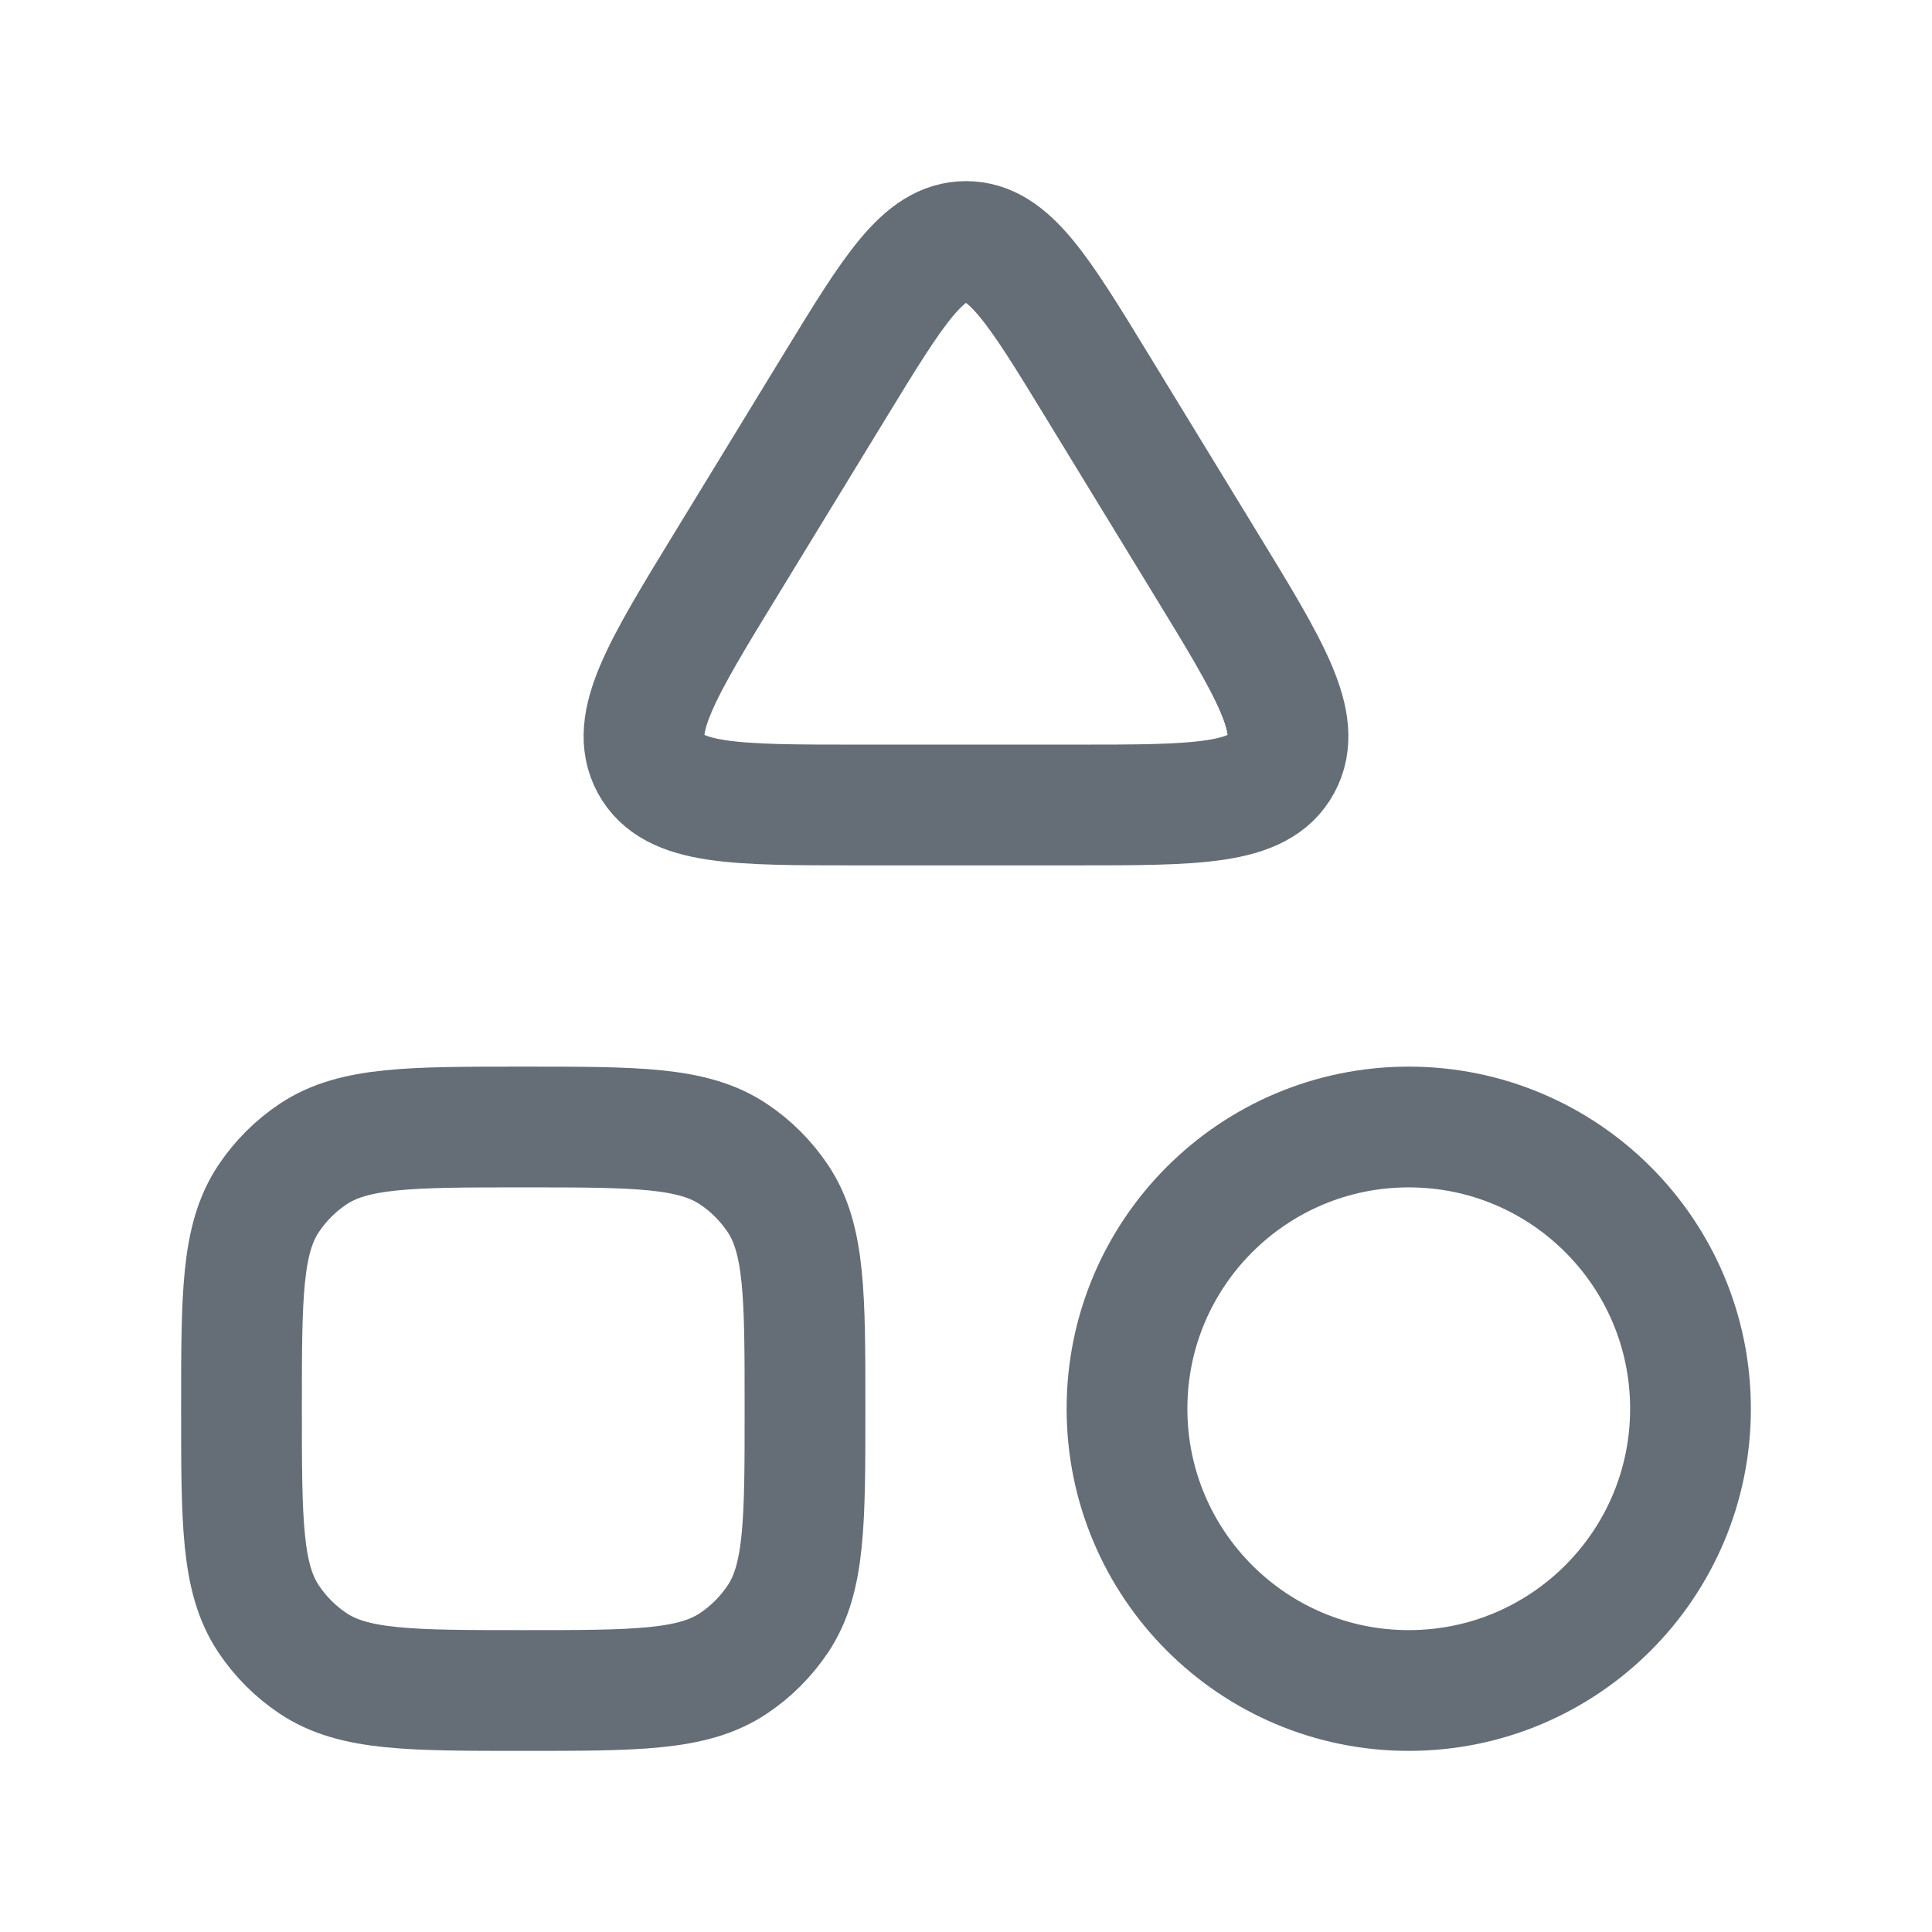
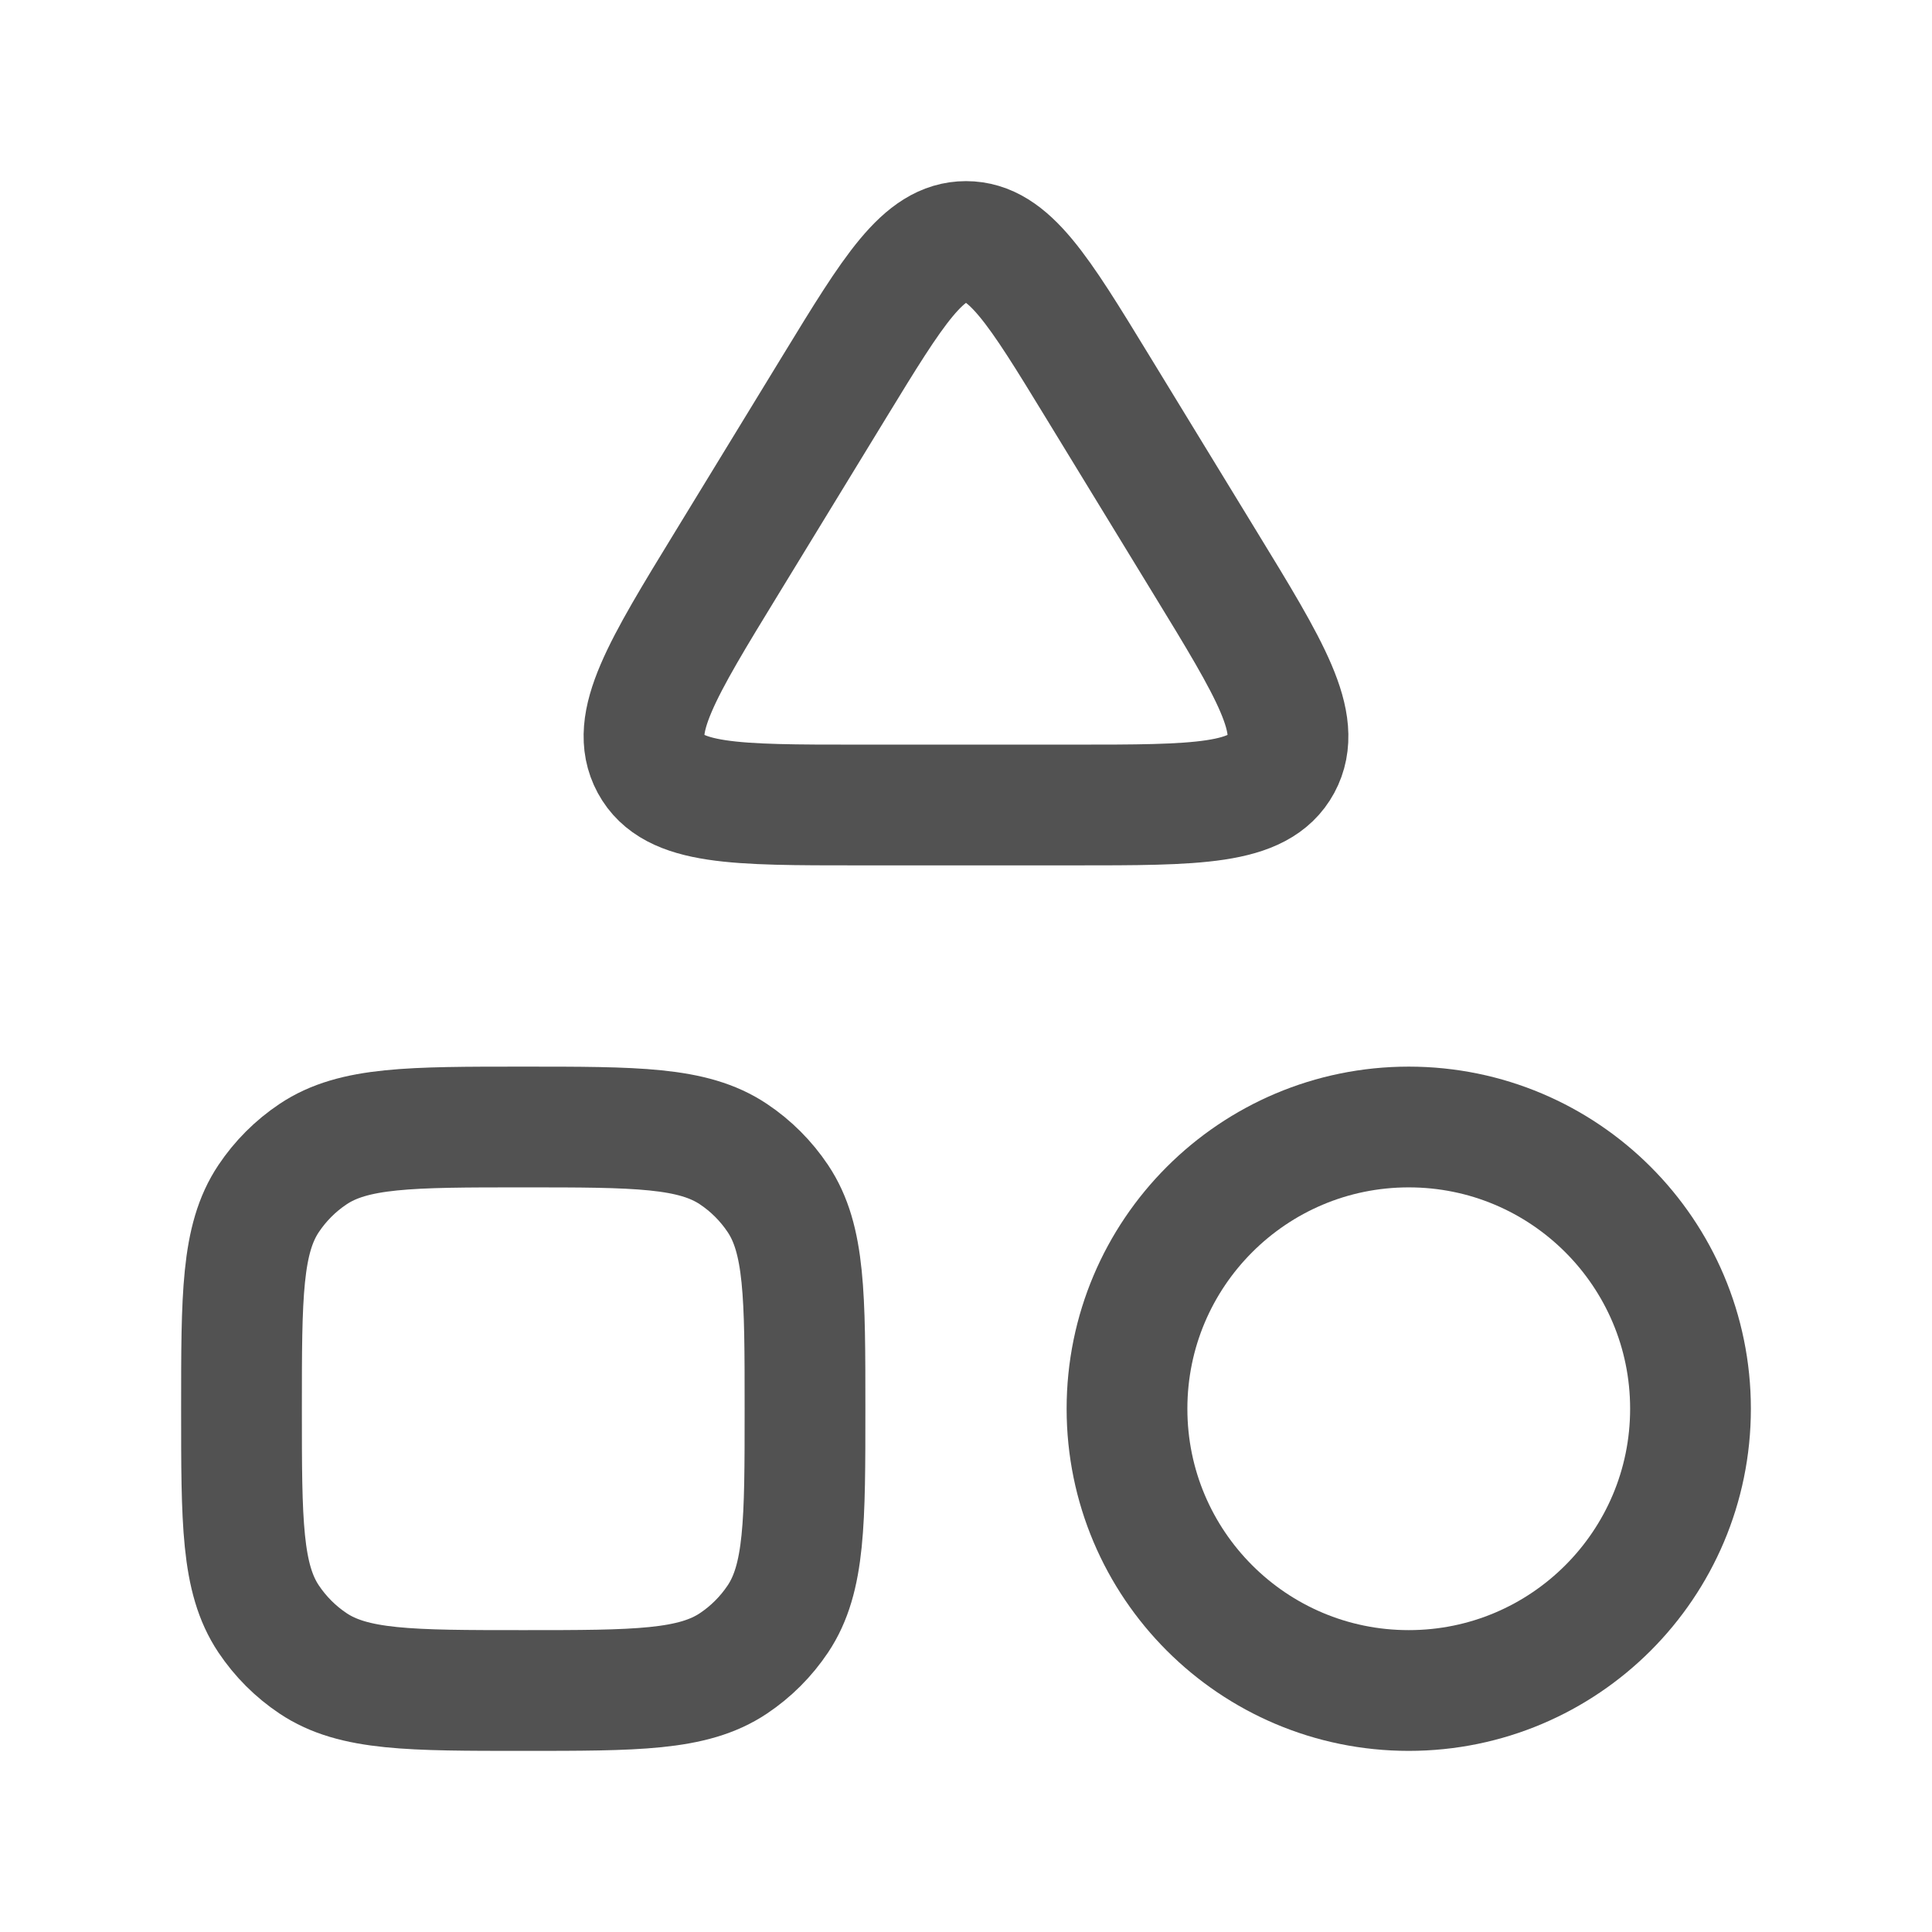
- <svg xmlns="http://www.w3.org/2000/svg" viewBox="0 0 24 24" fill="none" color="#737373">
+ <svg xmlns="http://www.w3.org/2000/svg" viewBox="0 0 24 24" fill="none" color="#525252">
  <style>
-     svg { color: #656d76; }
-     @media (prefers-color-scheme: dark) { svg { color: #8b949e; } }
+     svg { color: #525252; }
+     @media (prefers-color-scheme: dark) { svg { color: #b7b7b7; } }
  </style>
  <path d="M13.338 10H10.662C9.127 10 8.36 10 8.085 9.493C7.811 8.986 8.217 8.32 9.031 6.989L10.369 4.798C11.101 3.599 11.467 3 12 3C12.533 3 12.899 3.599 13.631 4.798L14.969 6.989C15.783 8.32 16.189 8.986 15.915 9.493C15.64 10 14.873 10 13.338 10Z" stroke="currentColor" stroke-linecap="round" stroke-linejoin="round" stroke-width="1.5" />
  <circle cx="17.5" cy="17.5" r="3.5" stroke="currentColor" stroke-linejoin="round" stroke-width="1.5" />
  <path d="M9.663 20.111C10 19.607 10 18.904 10 17.5C10 16.096 10 15.393 9.663 14.889C9.517 14.671 9.33 14.483 9.111 14.337C8.607 14 7.904 14 6.5 14C5.096 14 4.393 14 3.889 14.337C3.67 14.483 3.483 14.671 3.337 14.889C3 15.393 3 16.096 3 17.5C3 18.904 3 19.607 3.337 20.111C3.483 20.329 3.67 20.517 3.889 20.663C4.393 21 5.096 21 6.5 21C7.904 21 8.607 21 9.111 20.663C9.33 20.517 9.517 20.329 9.663 20.111Z" stroke="currentColor" stroke-linecap="round" stroke-linejoin="round" stroke-width="1.5" />
</svg>
